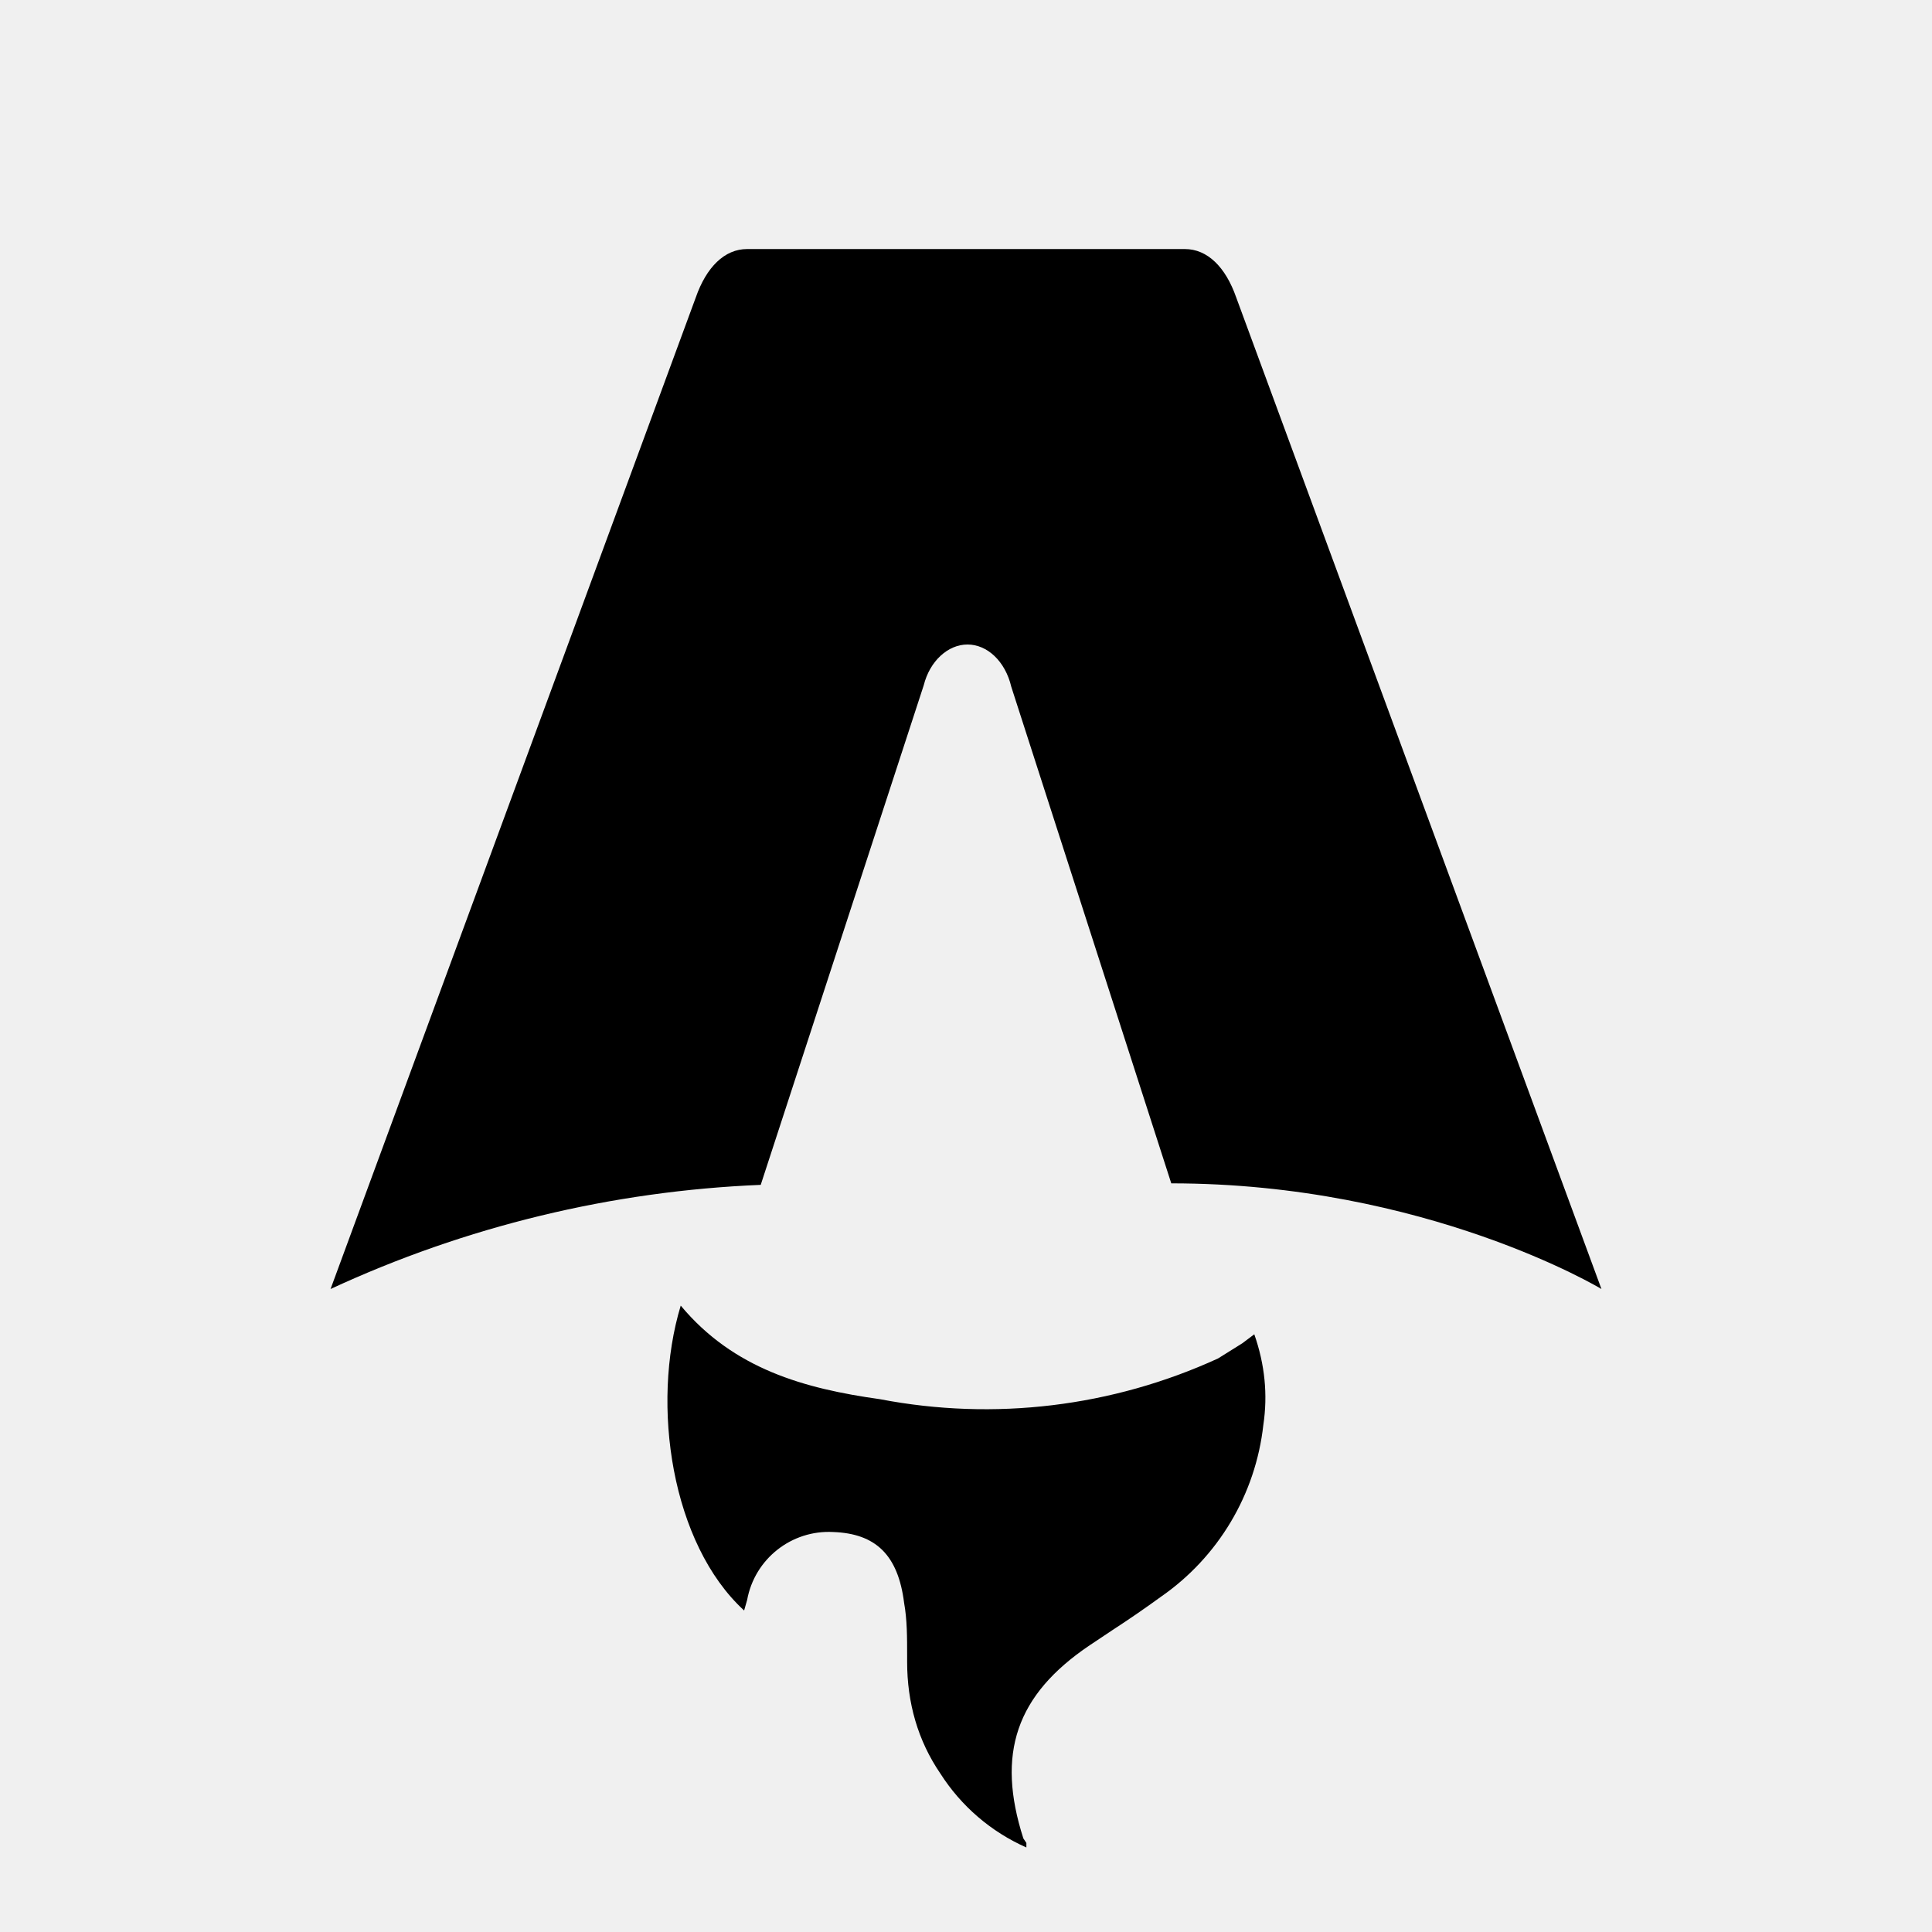
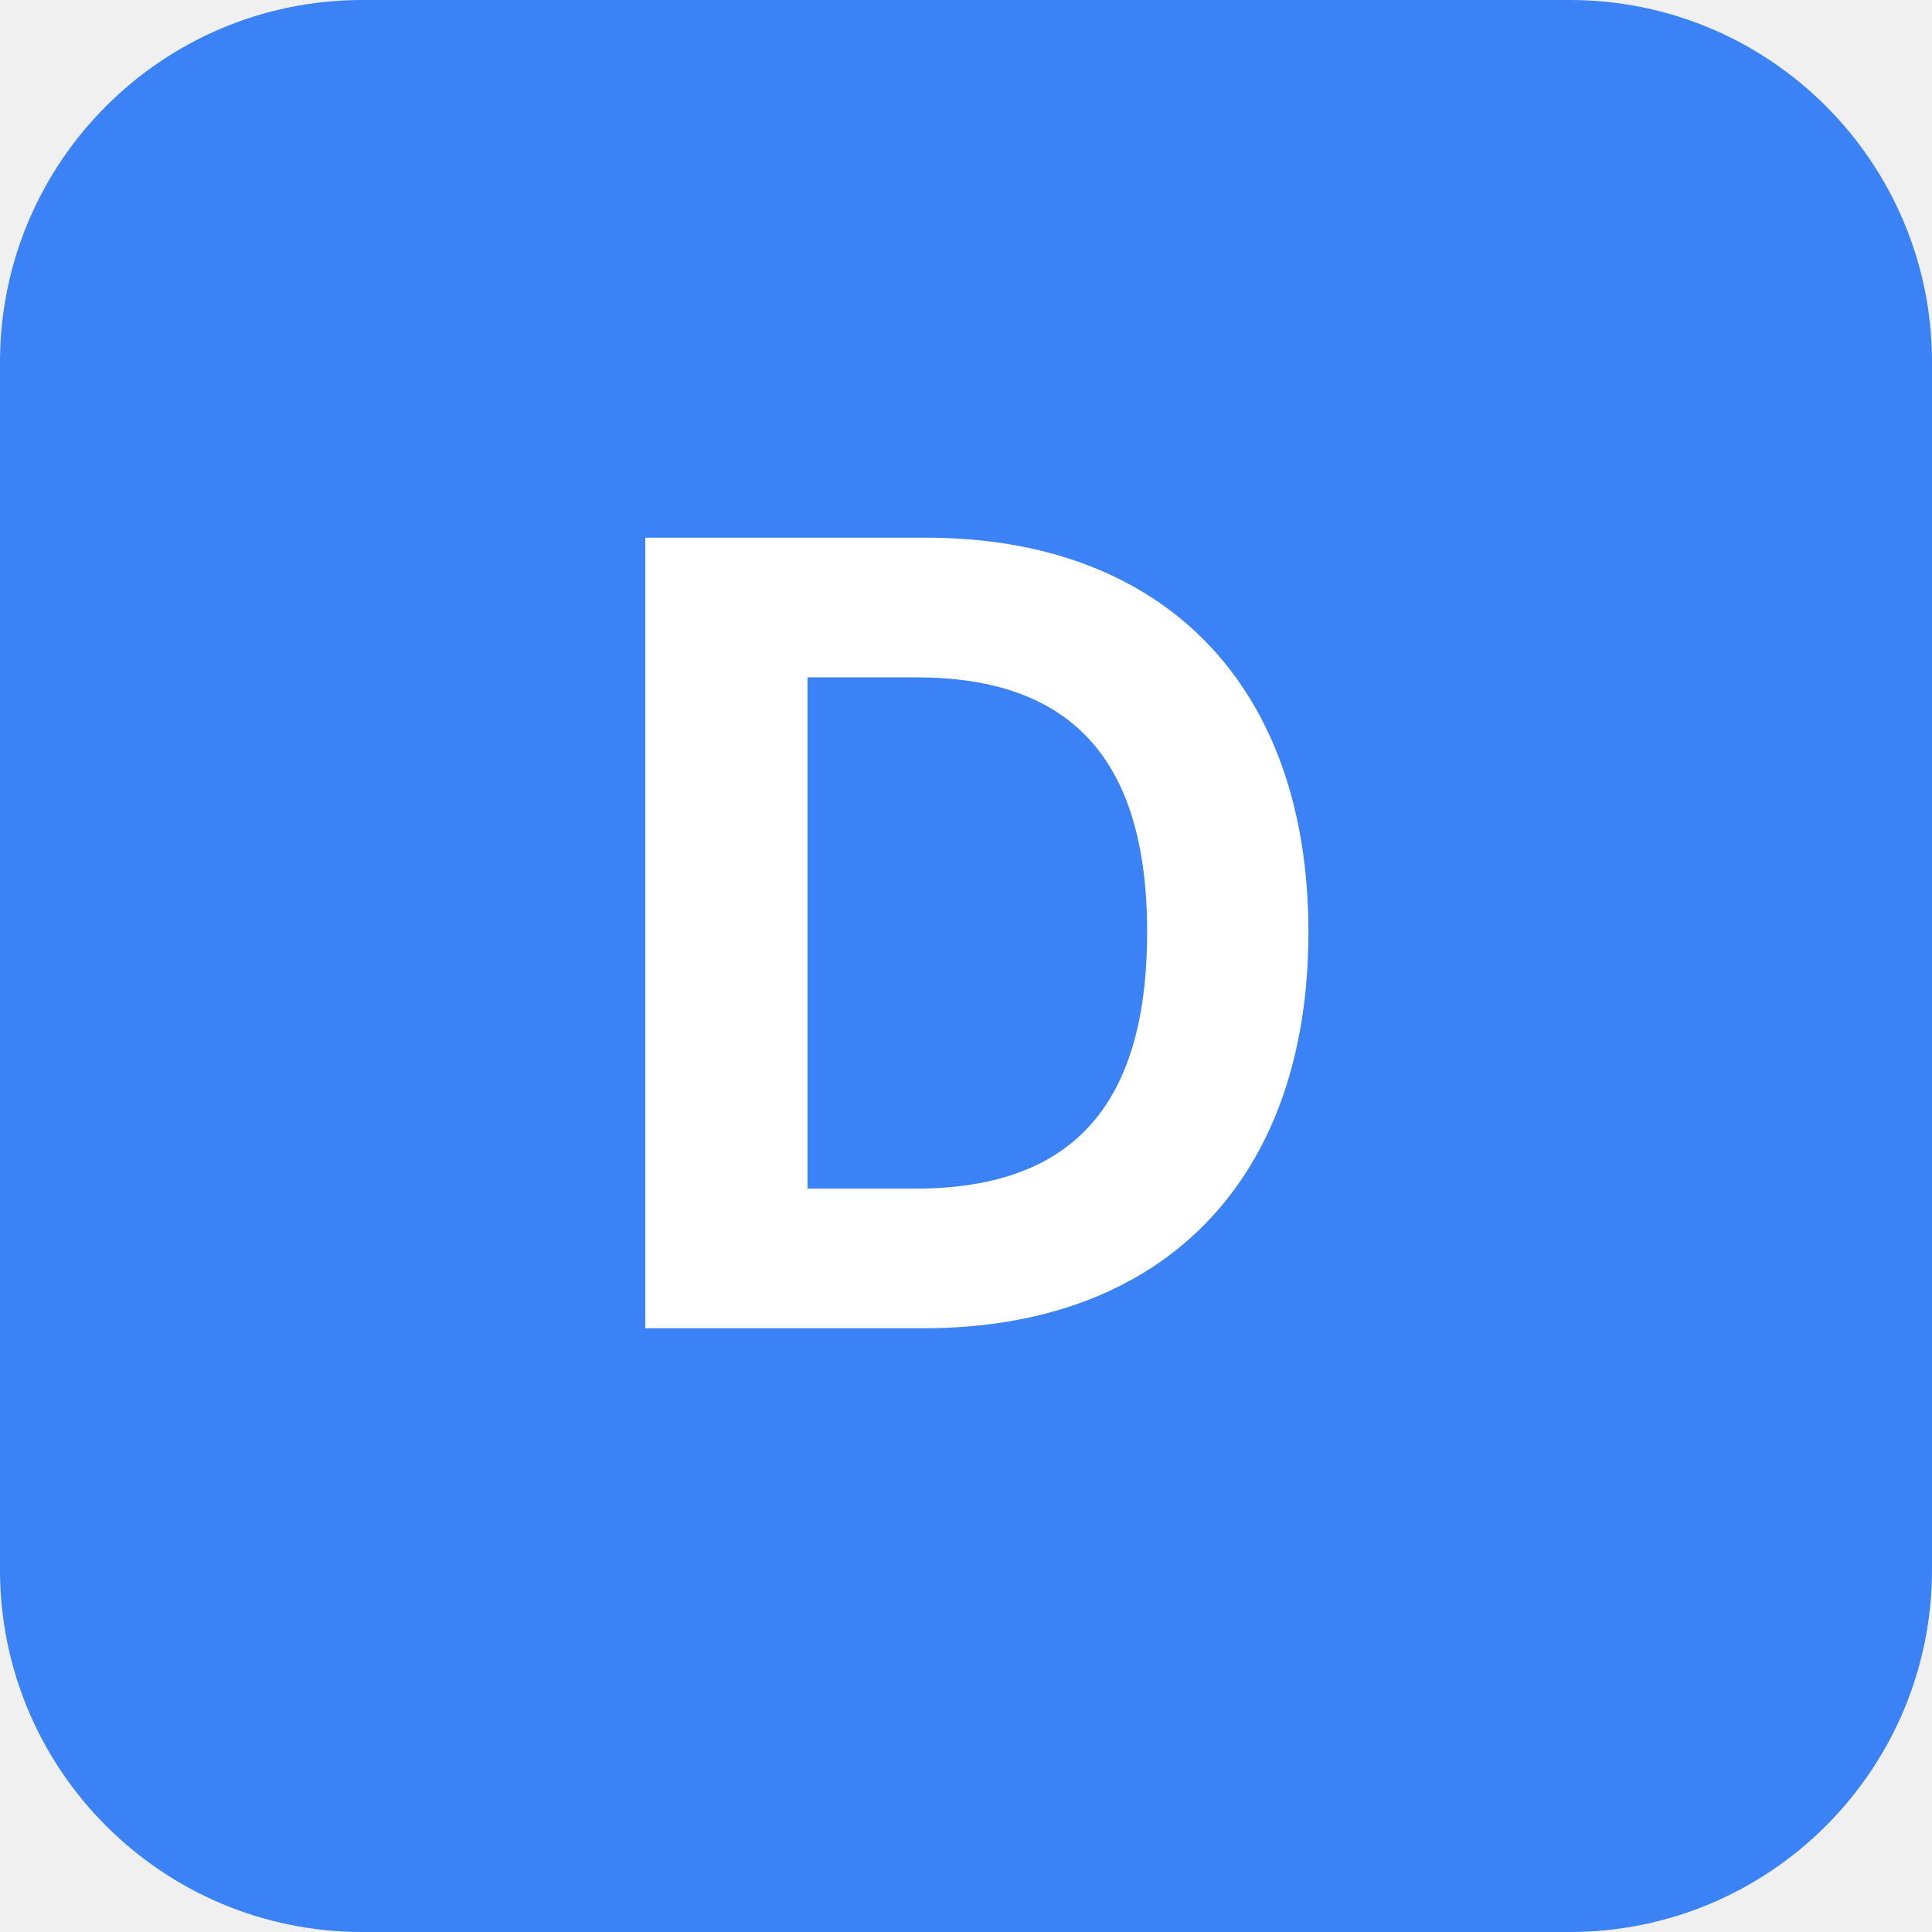
- <svg xmlns="http://www.w3.org/2000/svg" fill="none" viewBox="0 0 128 128">
-   <path d="M50.4 78.5a75.1 75.1 0 0 0-28.5 6.9l24.2-65.7c.7-2 1.9-3.2 3.4-3.2h29c1.5 0 2.7 1.2 3.4 3.2l24.2 65.7s-11.6-7-28.5-7L67 45.5c-.4-1.7-1.6-2.8-2.9-2.8-1.3 0-2.5 1.1-2.9 2.7L50.4 78.5Zm-1.1 28.2Zm-4.2-20.2c-2 6.6-.6 15.8 4.2 20.2a17.5 17.5 0 0 1 .2-.7 5.5 5.5 0 0 1 5.7-4.5c2.8.1 4.3 1.5 4.7 4.7.2 1.1.2 2.3.2 3.5v.4c0 2.7.7 5.2 2.2 7.4a13 13 0 0 0 5.7 4.9v-.3l-.2-.3c-1.8-5.6-.5-9.5 4.4-12.8l1.5-1a73 73 0 0 0 3.2-2.2 16 16 0 0 0 6.8-11.4c.3-2 .1-4-.6-6l-.8.6-1.6 1a37 37 0 0 1-22.4 2.7c-5-.7-9.7-2-13.2-6.2Z" />
-   <style>
-         path { fill: #000; }
-         @media (prefers-color-scheme: dark) {
-             path { fill: #FFF; }
-         }
-     </style>
+ <svg xmlns="http://www.w3.org/2000/svg" width="32" height="32" viewBox="0 0 32 32" fill="none">
+   <rect width="32" height="32" rx="6" fill="#3B82F6" />
+   <text x="16" y="22" font-family="system-ui, -apple-system, sans-serif" font-size="18" font-weight="700" fill="white" text-anchor="middle">D</text>
</svg>
